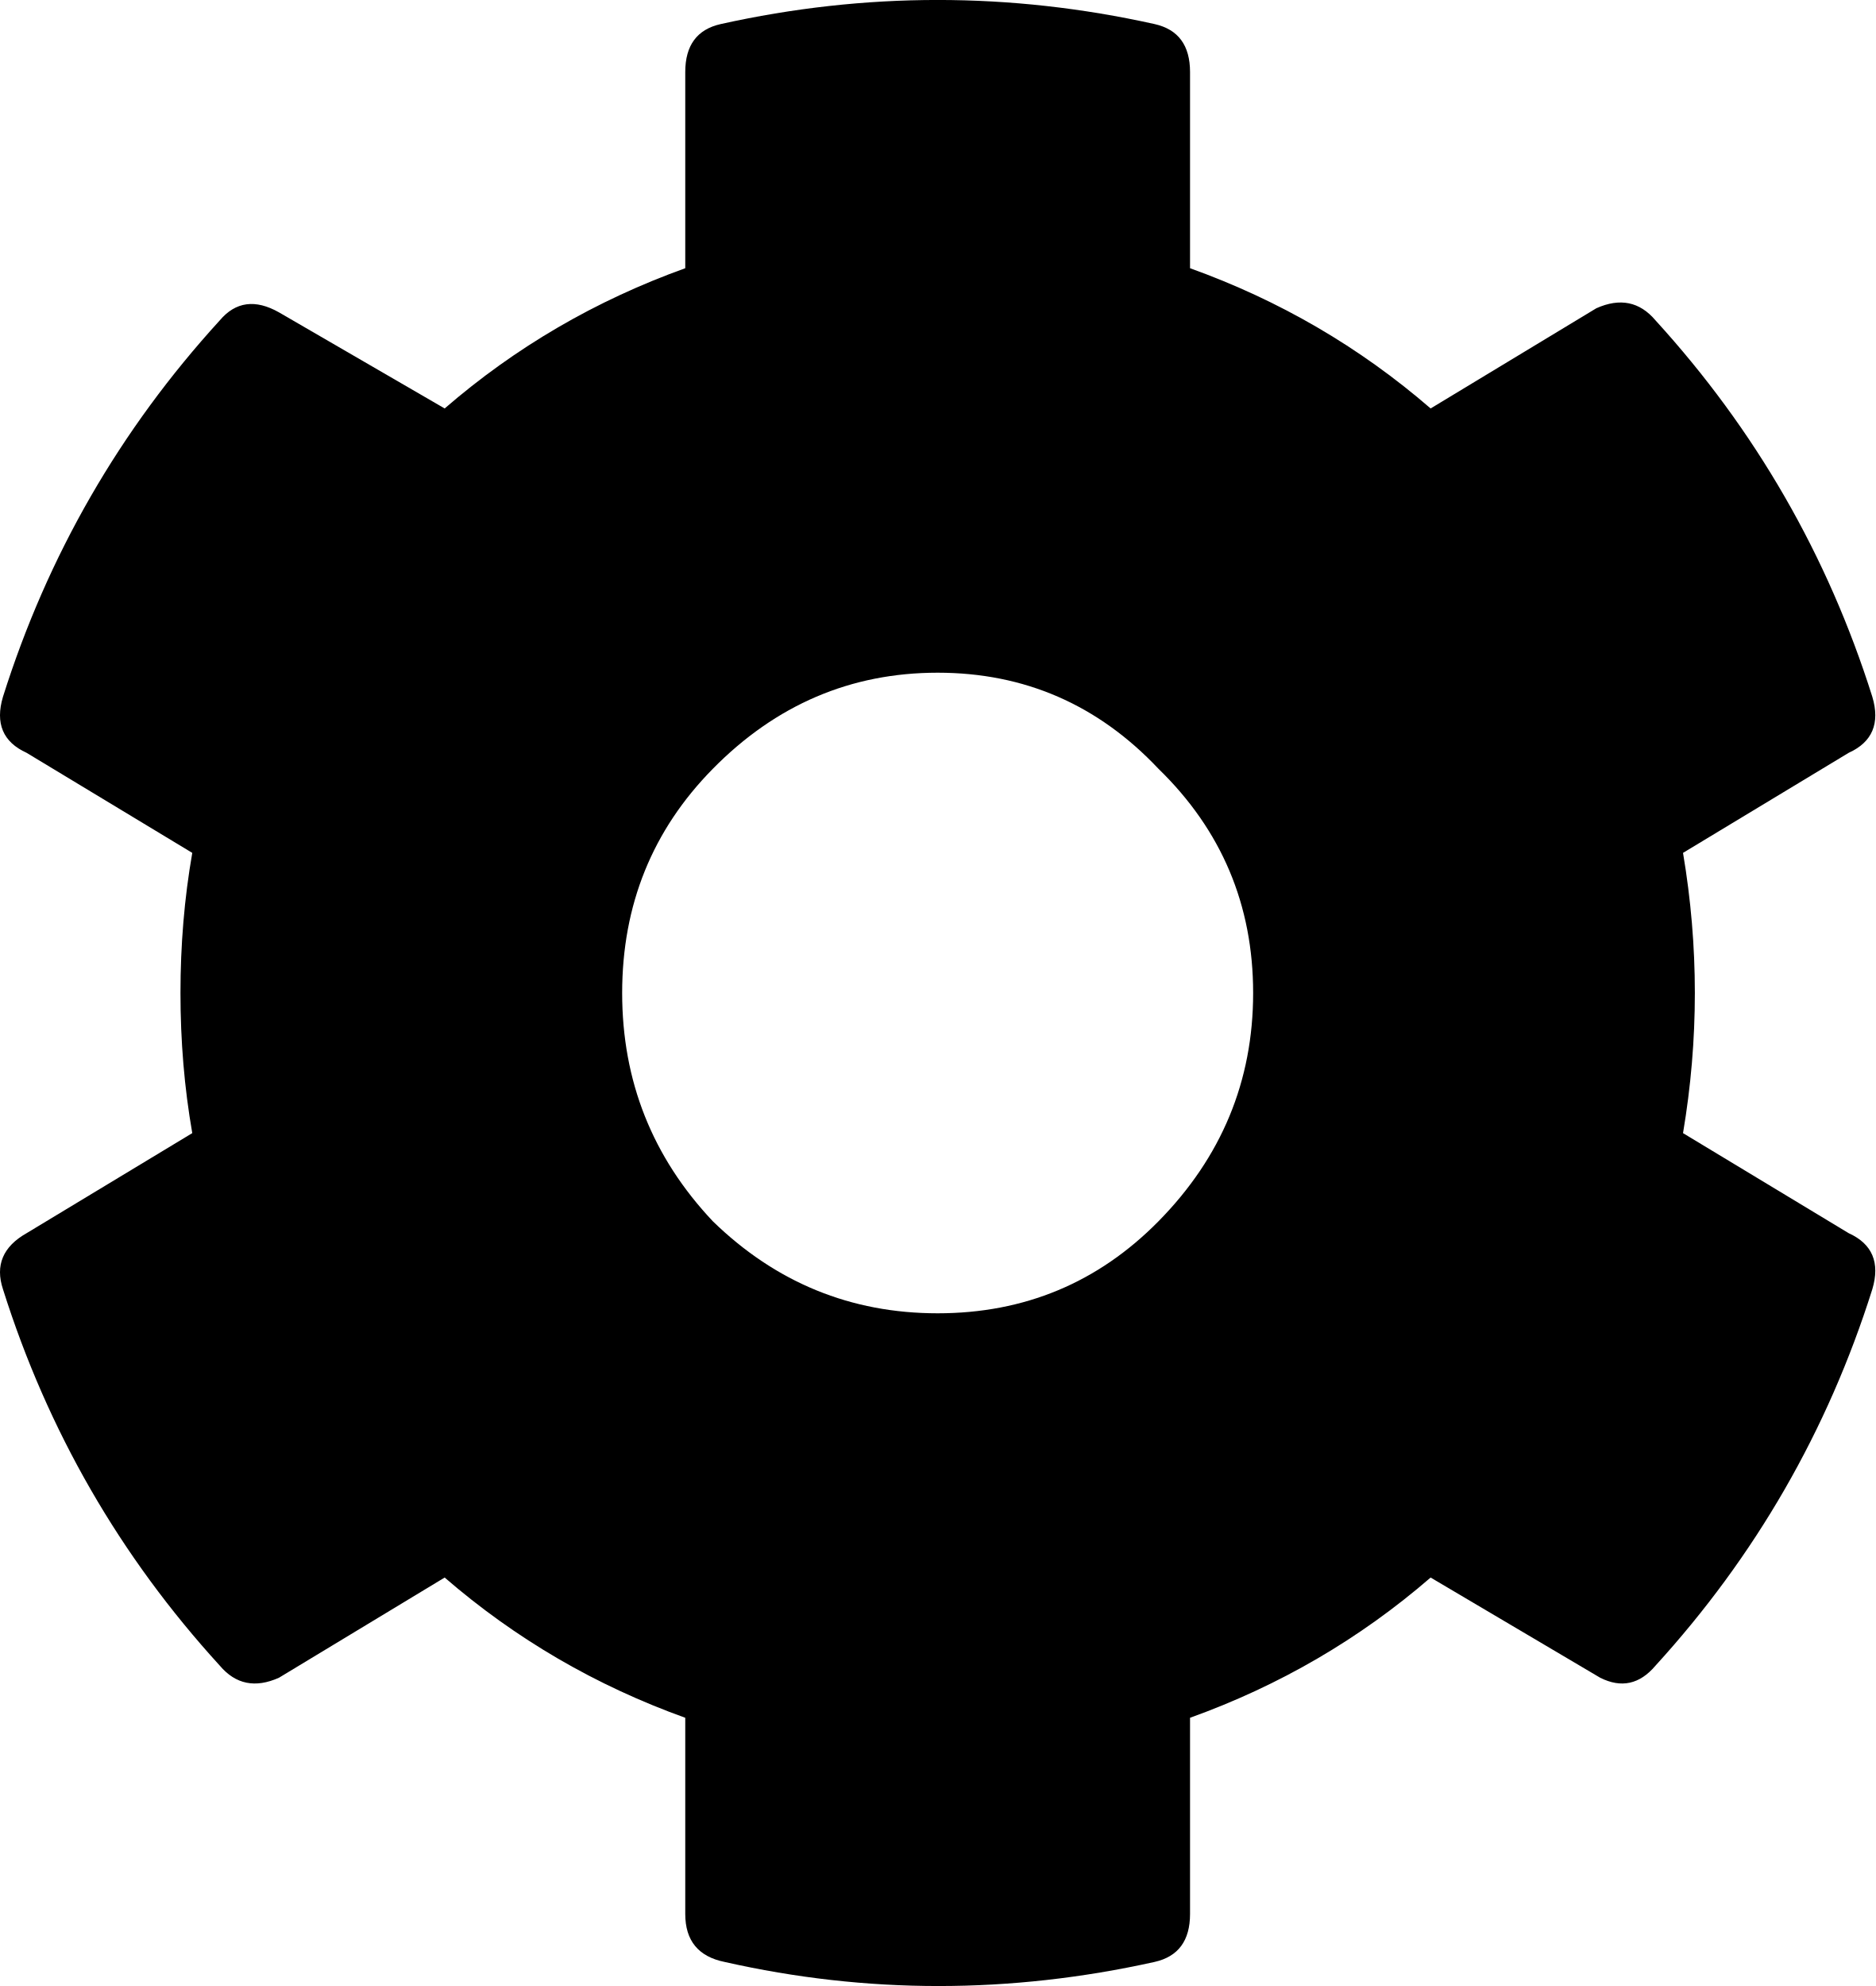
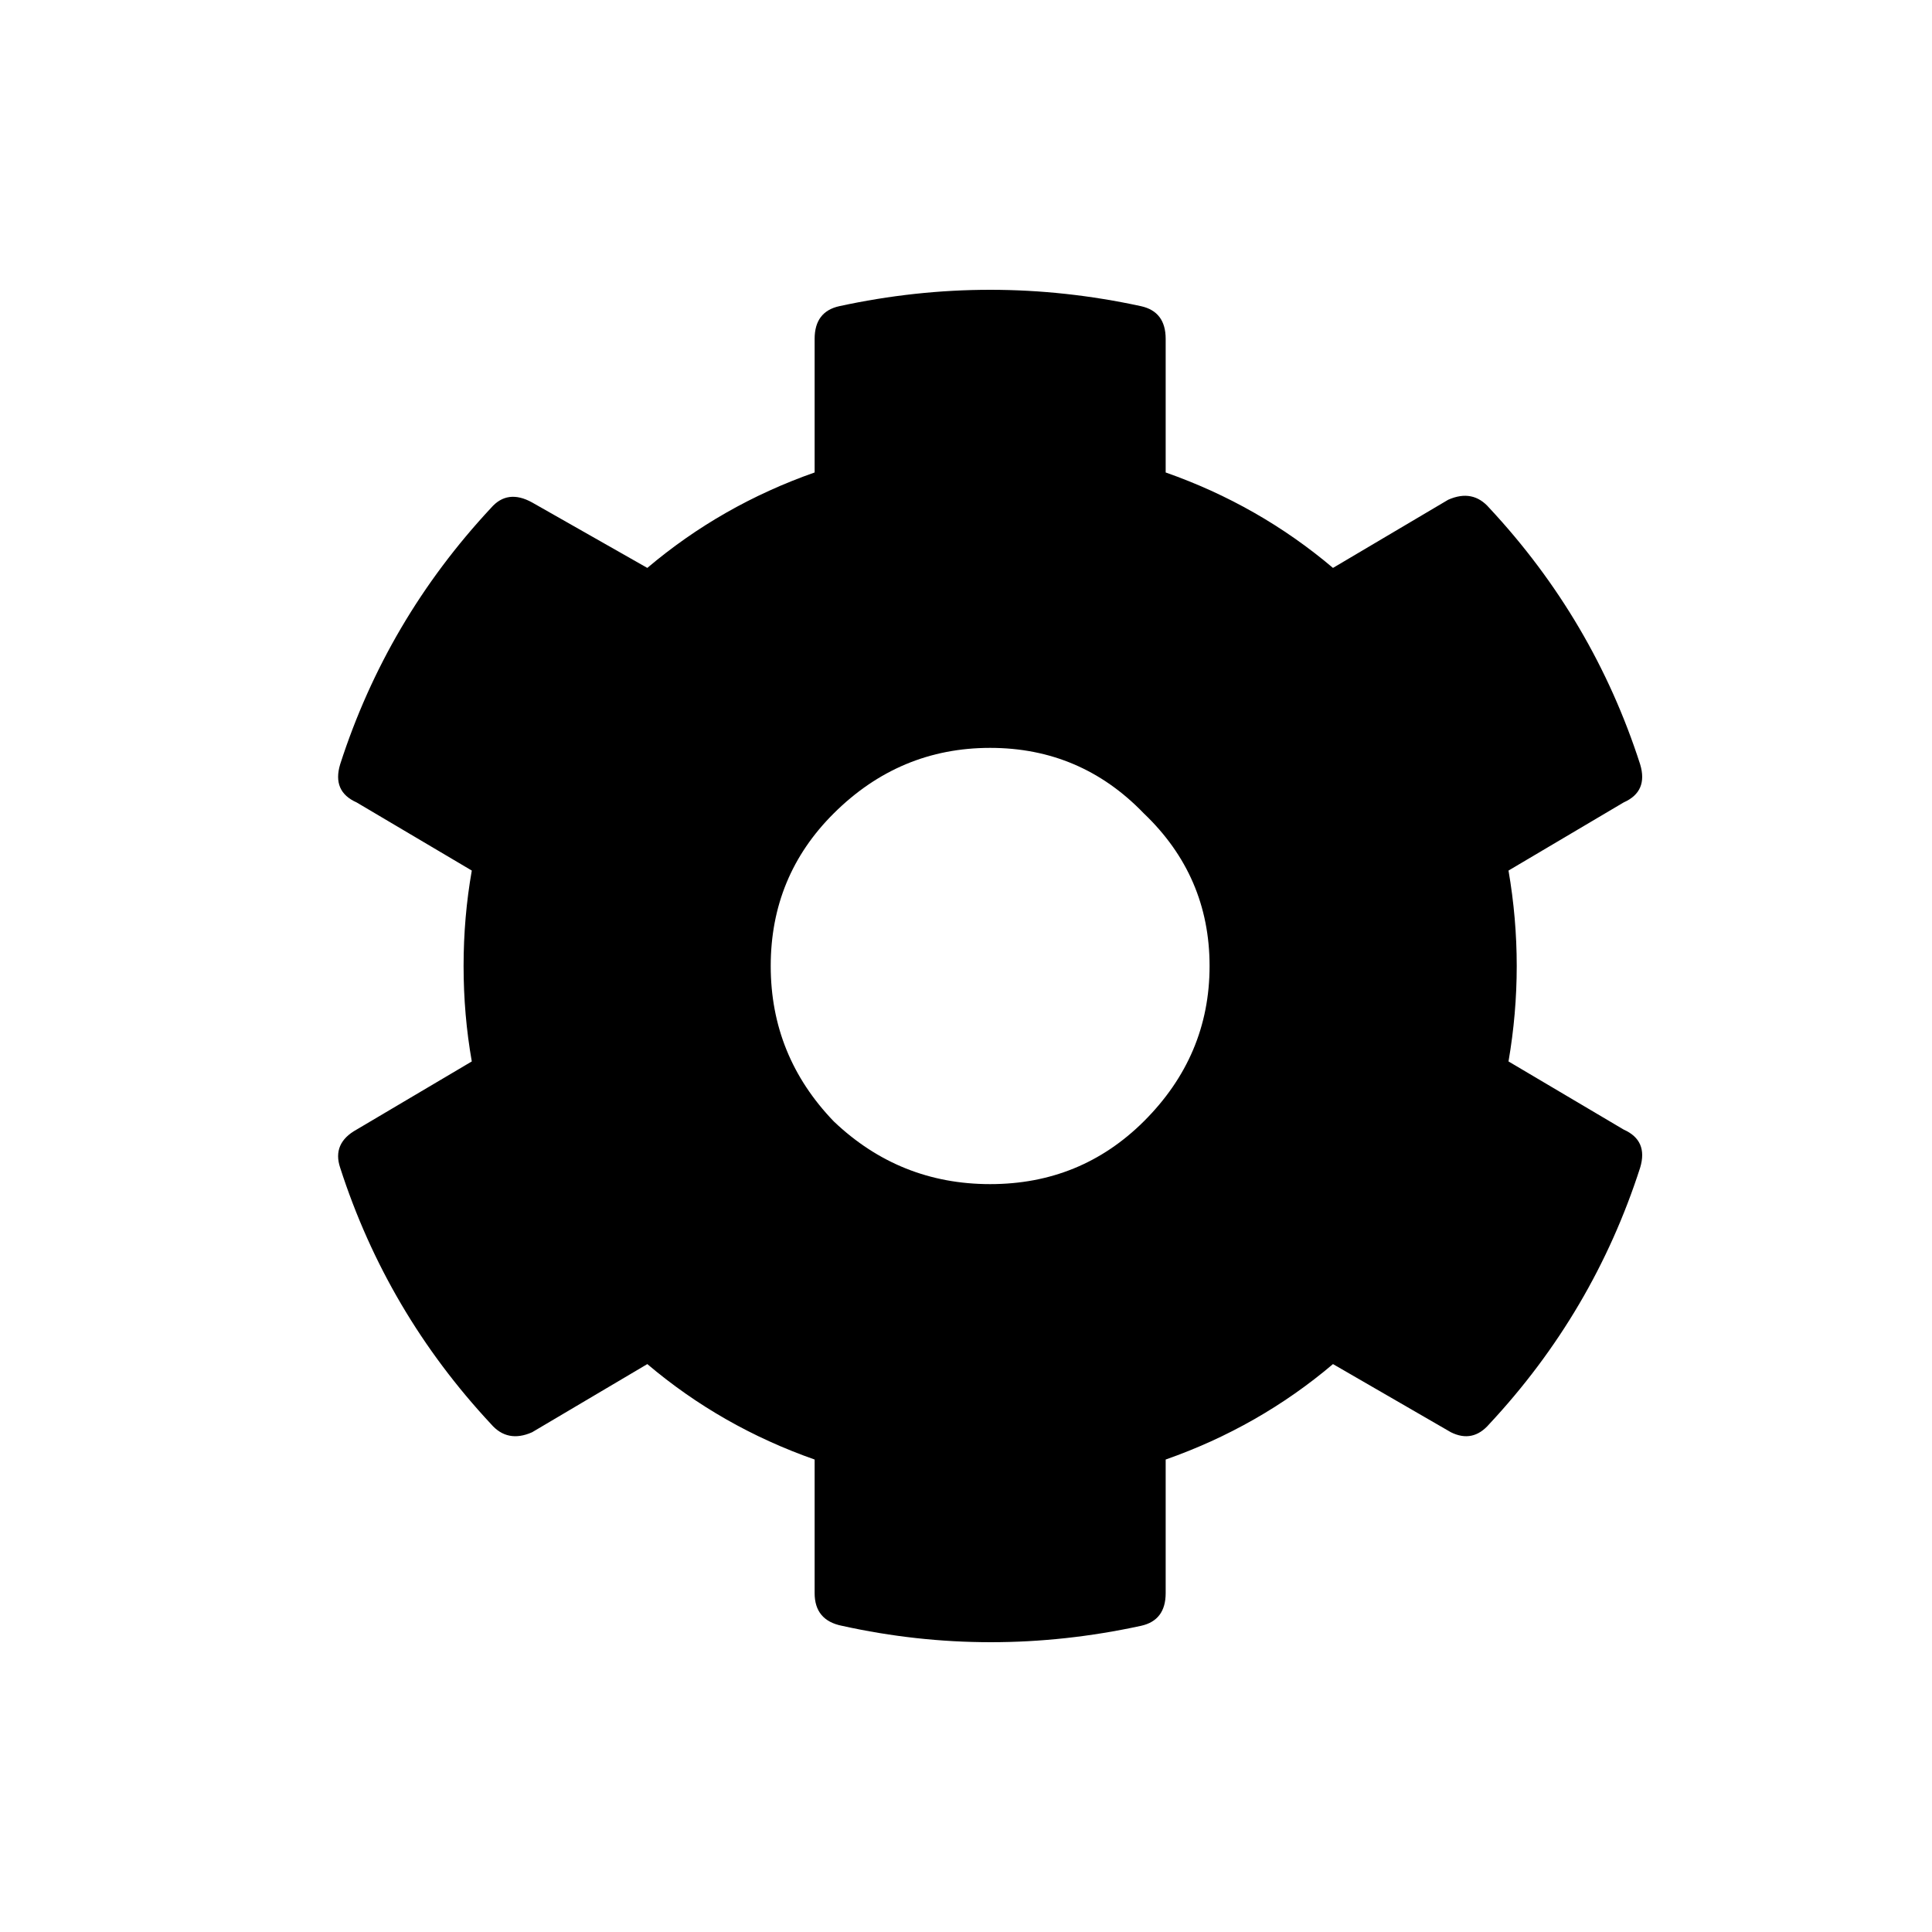
- <svg xmlns="http://www.w3.org/2000/svg" viewBox="0 0 17 18" fill="none">
-   <path d="M16.759 11.177C16.973 11.274 17.045 11.444 16.973 11.685C16.568 12.968 15.912 14.105 15.007 15.097C14.864 15.266 14.697 15.302 14.506 15.206L12.969 14.298C12.325 14.855 11.598 15.278 10.788 15.569V17.347C10.788 17.589 10.681 17.734 10.466 17.782C9.155 18.073 7.856 18.073 6.569 17.782C6.331 17.734 6.212 17.589 6.212 17.347V15.569C5.402 15.278 4.675 14.855 4.031 14.298L2.529 15.206C2.315 15.302 2.136 15.266 1.993 15.097C1.087 14.105 0.432 12.968 0.027 11.685C-0.045 11.468 0.027 11.298 0.241 11.177L1.743 10.27C1.671 9.859 1.636 9.435 1.636 9C1.636 8.565 1.671 8.141 1.743 7.73L0.241 6.823C0.027 6.726 -0.045 6.556 0.027 6.315C0.432 5.032 1.087 3.895 1.993 2.903C2.136 2.734 2.315 2.71 2.529 2.831L4.031 3.702C4.675 3.145 5.402 2.722 6.212 2.431V0.653C6.212 0.411 6.319 0.266 6.534 0.218C7.845 -0.073 9.155 -0.073 10.466 0.218C10.681 0.266 10.788 0.411 10.788 0.653V2.431C11.598 2.722 12.325 3.145 12.969 3.702L14.471 2.794C14.685 2.698 14.864 2.734 15.007 2.903C15.912 3.895 16.568 5.032 16.973 6.315C17.045 6.556 16.973 6.726 16.759 6.823L15.257 7.73C15.4 8.577 15.4 9.423 15.257 10.27L16.759 11.177ZM6.462 11.069C7.034 11.625 7.713 11.903 8.5 11.903C9.287 11.903 9.954 11.625 10.502 11.069C11.074 10.488 11.36 9.798 11.36 9C11.36 8.202 11.074 7.524 10.502 6.968C9.954 6.387 9.287 6.097 8.5 6.097C7.713 6.097 7.034 6.387 6.462 6.968C5.914 7.524 5.64 8.202 5.64 9C5.64 9.798 5.914 10.488 6.462 11.069Z" fill="currentColor" />
+ <svg xmlns="http://www.w3.org/2000/svg" viewBox="0 0 40 40" fill="none">
+   <path d="M33.617 23.387C33.957 23.538 34.071 23.801 33.957 24.177C33.314 26.172 32.273 27.941 30.834 29.484C30.607 29.747 30.342 29.804 30.039 29.653L27.598 28.242C26.576 29.108 25.421 29.766 24.134 30.218V32.984C24.134 33.36 23.964 33.586 23.623 33.661C21.541 34.113 19.478 34.113 17.434 33.661C17.055 33.586 16.866 33.36 16.866 32.984V30.218C15.579 29.766 14.424 29.108 13.402 28.242L11.017 29.653C10.677 29.804 10.393 29.747 10.166 29.484C8.727 27.941 7.686 26.172 7.043 24.177C6.929 23.839 7.043 23.575 7.383 23.387L9.768 21.976C9.655 21.336 9.598 20.677 9.598 20C9.598 19.323 9.655 18.664 9.768 18.024L7.383 16.613C7.043 16.462 6.929 16.199 7.043 15.823C7.686 13.828 8.727 12.059 10.166 10.516C10.393 10.253 10.677 10.215 11.017 10.403L13.402 11.758C14.424 10.893 15.579 10.234 16.866 9.782V7.016C16.866 6.64 17.036 6.414 17.377 6.339C19.459 5.887 21.541 5.887 23.623 6.339C23.964 6.414 24.134 6.64 24.134 7.016V9.782C25.421 10.234 26.576 10.893 27.598 11.758L29.983 10.347C30.323 10.196 30.607 10.253 30.834 10.516C32.273 12.059 33.314 13.828 33.957 15.823C34.071 16.199 33.957 16.462 33.617 16.613L31.232 18.024C31.459 19.341 31.459 20.659 31.232 21.976L33.617 23.387ZM17.263 23.218C18.172 24.083 19.251 24.516 20.5 24.516C21.749 24.516 22.809 24.083 23.68 23.218C24.588 22.314 25.043 21.242 25.043 20C25.043 18.758 24.588 17.704 23.68 16.839C22.809 15.935 21.749 15.484 20.5 15.484C19.251 15.484 18.172 15.935 17.263 16.839C16.393 17.704 15.957 18.758 15.957 20C15.957 21.242 16.393 22.314 17.263 23.218Z" fill="currentColor" />
</svg>
